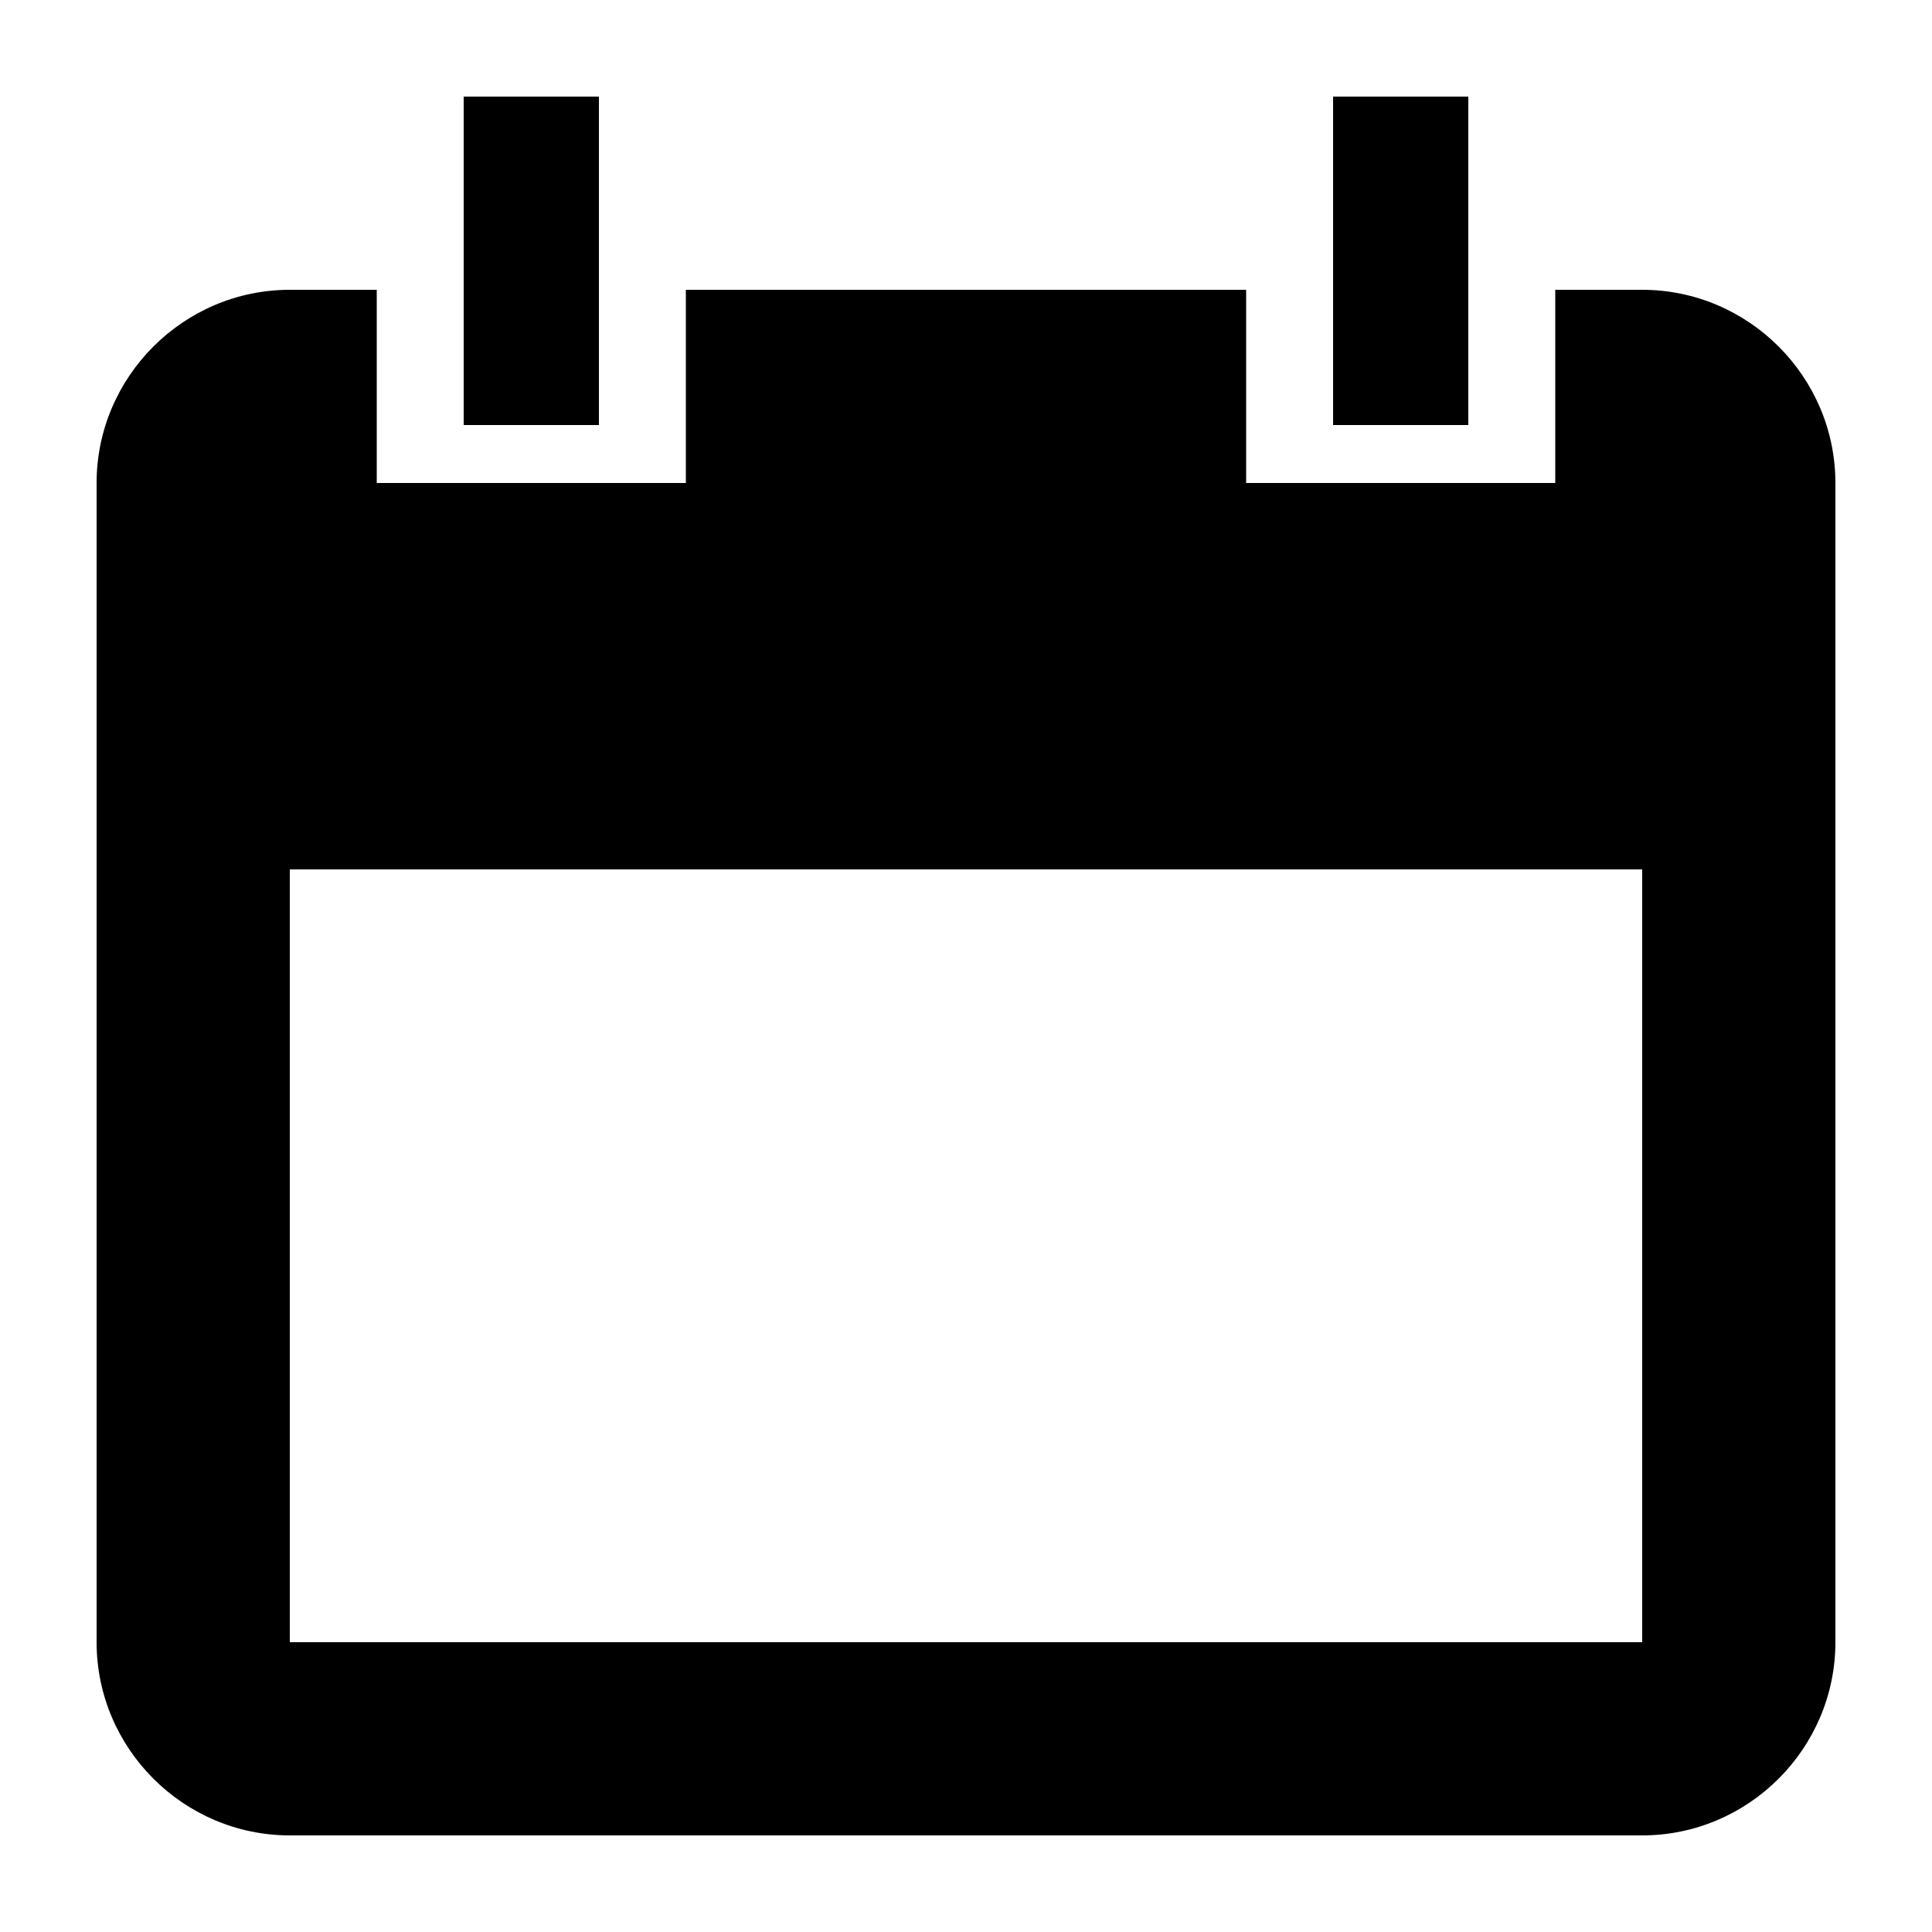
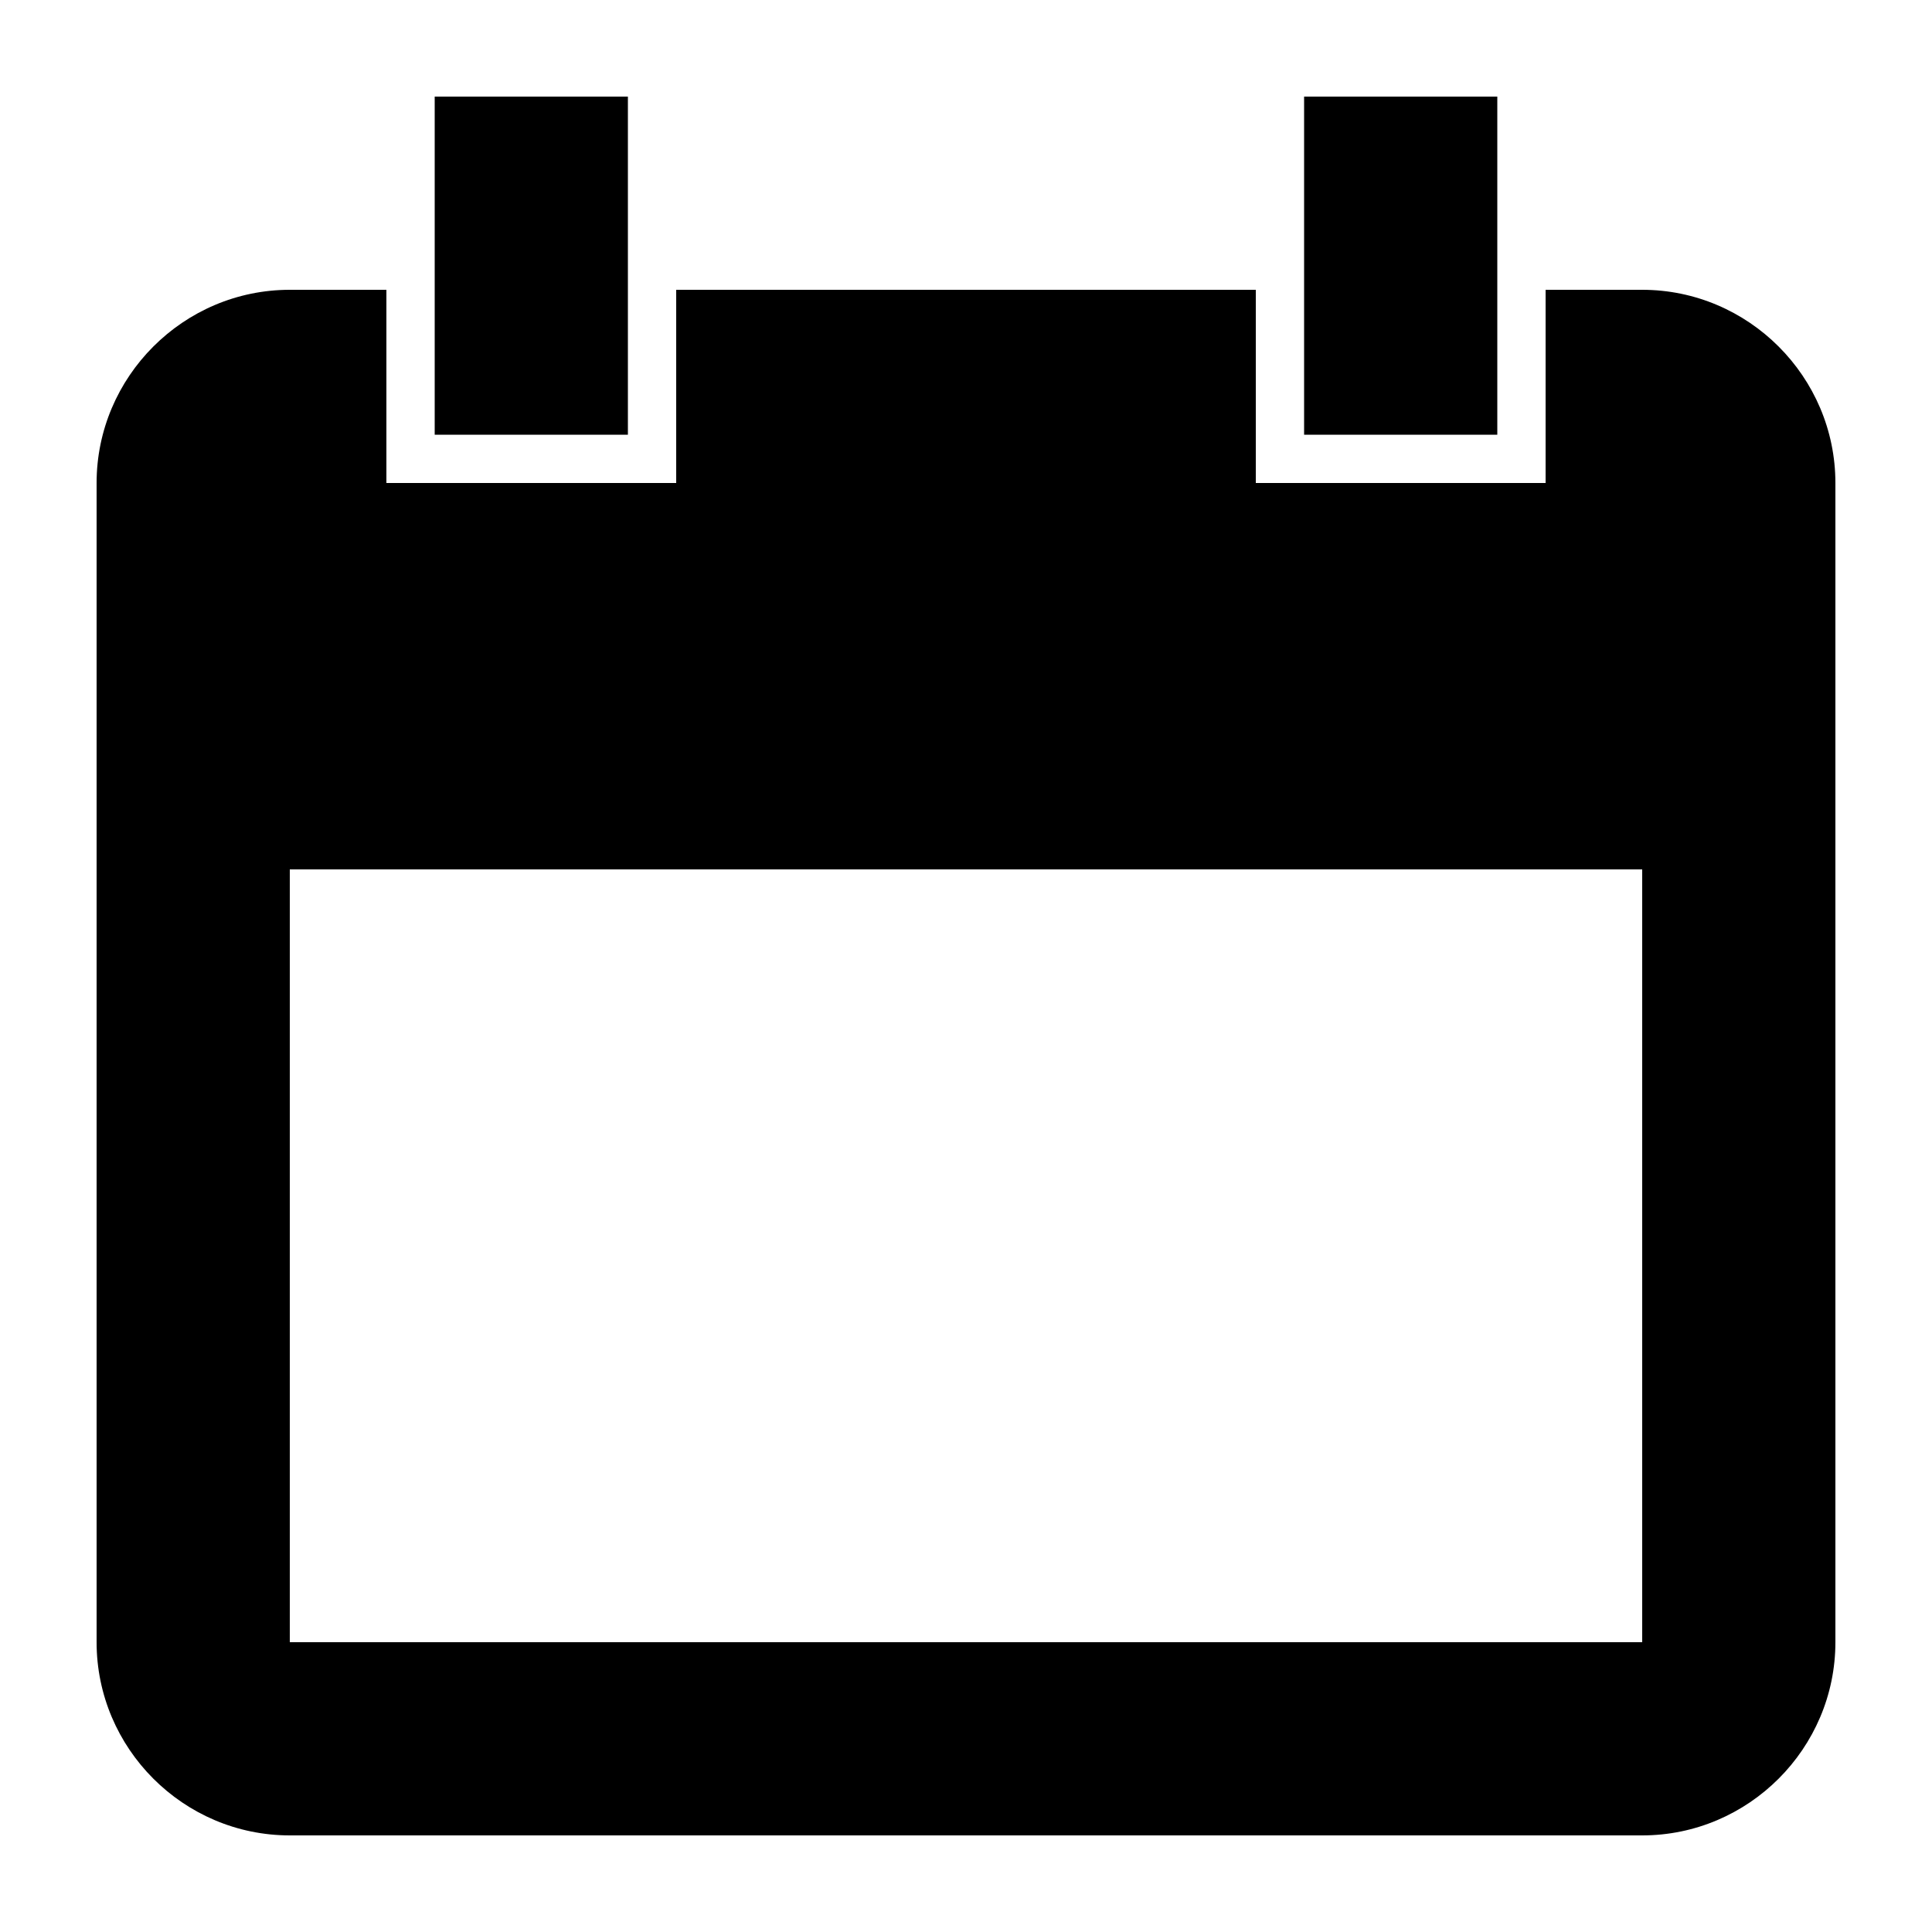
- <svg viewBox="0 0 1024 1024">
-   <path class="path1" d="M870.4 153.6h-46.080v102.4h-163.84v-102.4h-296.96v102.4h-163.84v-102.4h-46.080c-56.32 0-102.4 46.080-102.4 102.4v614.4c0 56.32 46.080 102.4 102.4 102.4h716.8c56.32 0 102.4-46.080 102.4-102.4v-614.4c0-56.32-46.080-102.4-102.4-102.4zM870.4 870.4h-716.8v-409.6h716.8v409.6zM317.44 51.2h-71.68v174.080h71.68v-174.080zM778.24 51.2h-71.68v174.080h71.68v-174.080z" />
+ <svg xmlns="http://www.w3.org/2000/svg" version="1.1" width="1024" height="1024" viewBox="0 0 1024 1024">
+   <path d="M870.4 153.6h-51.2v102.4h-153.6v-102.4h-307.2v102.4h-153.6v-102.4h-51.2c-56.371 0-102.4 46.080-102.4 102.4v614.4c0 56.32 46.029 102.4 102.4 102.4h716.8c56.32 0 102.4-46.080 102.4-102.4v-614.4c0-56.32-46.080-102.4-102.4-102.4zM870.4 870.4h-716.8v-409.6h716.8v409.6zM332.8 51.2h-102.4v179.2h102.4v-179.2zM793.6 51.2h-102.4v179.2h102.4v-179.2z" />
</svg>
